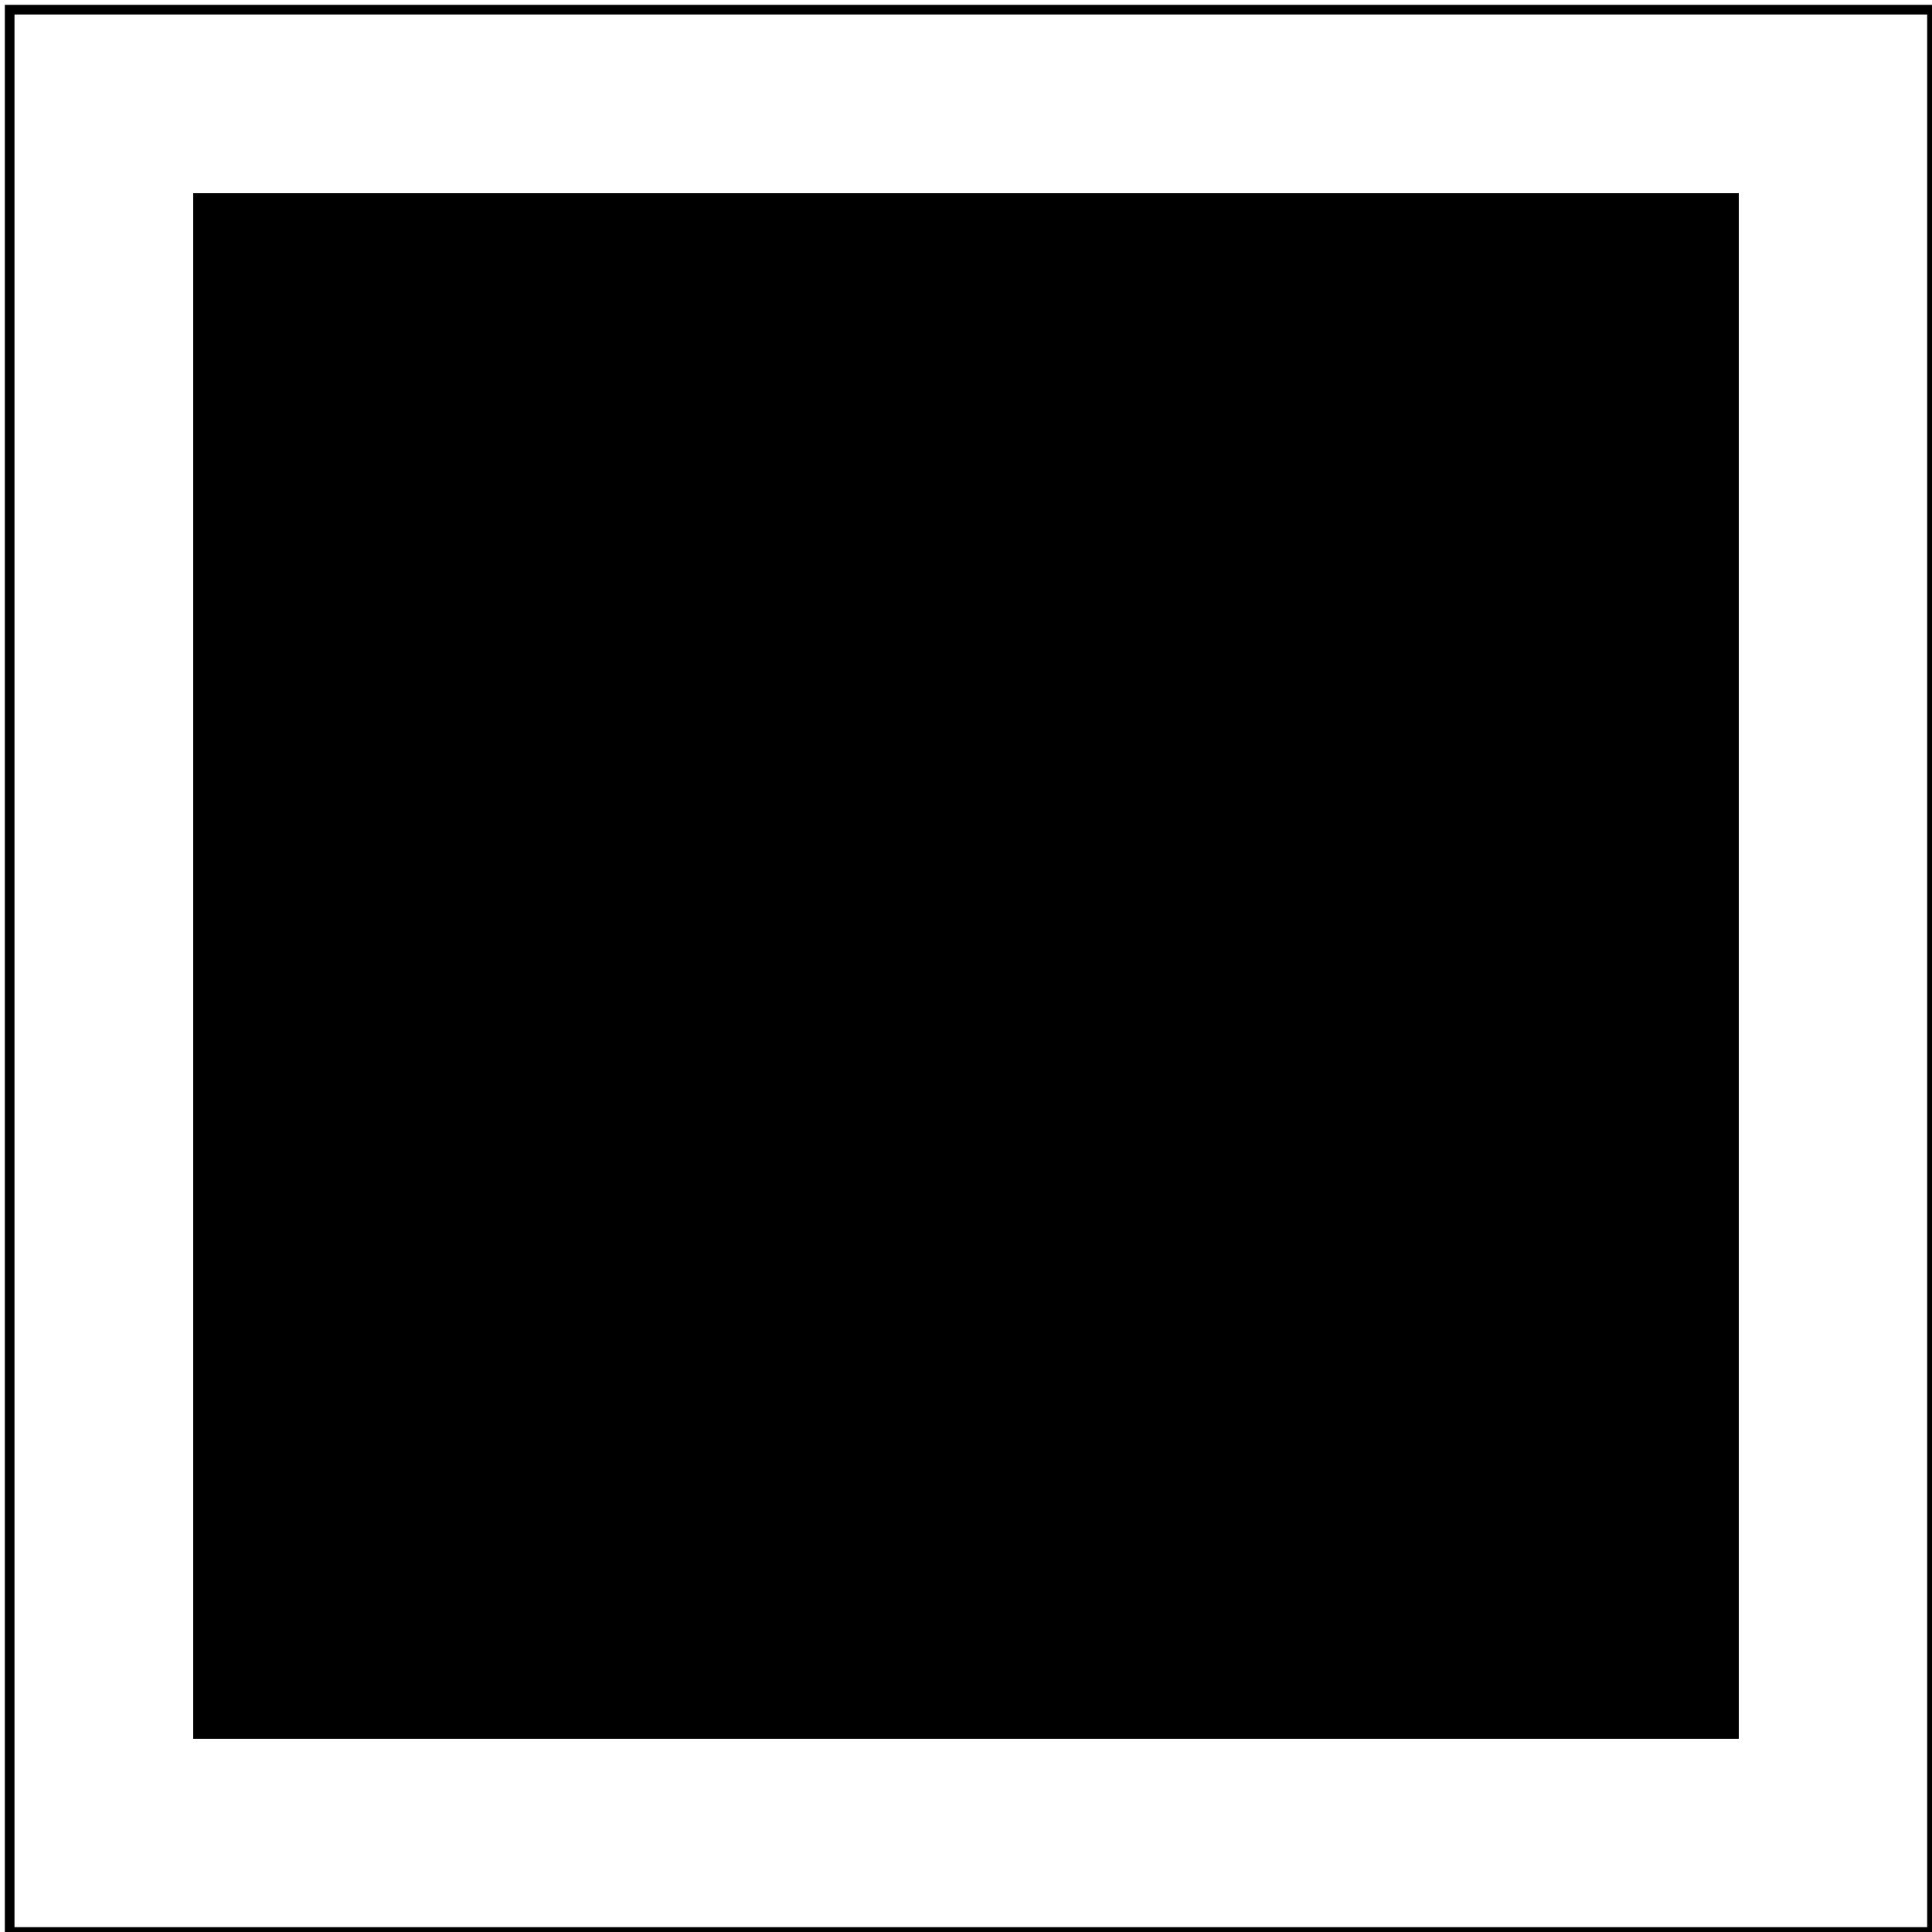
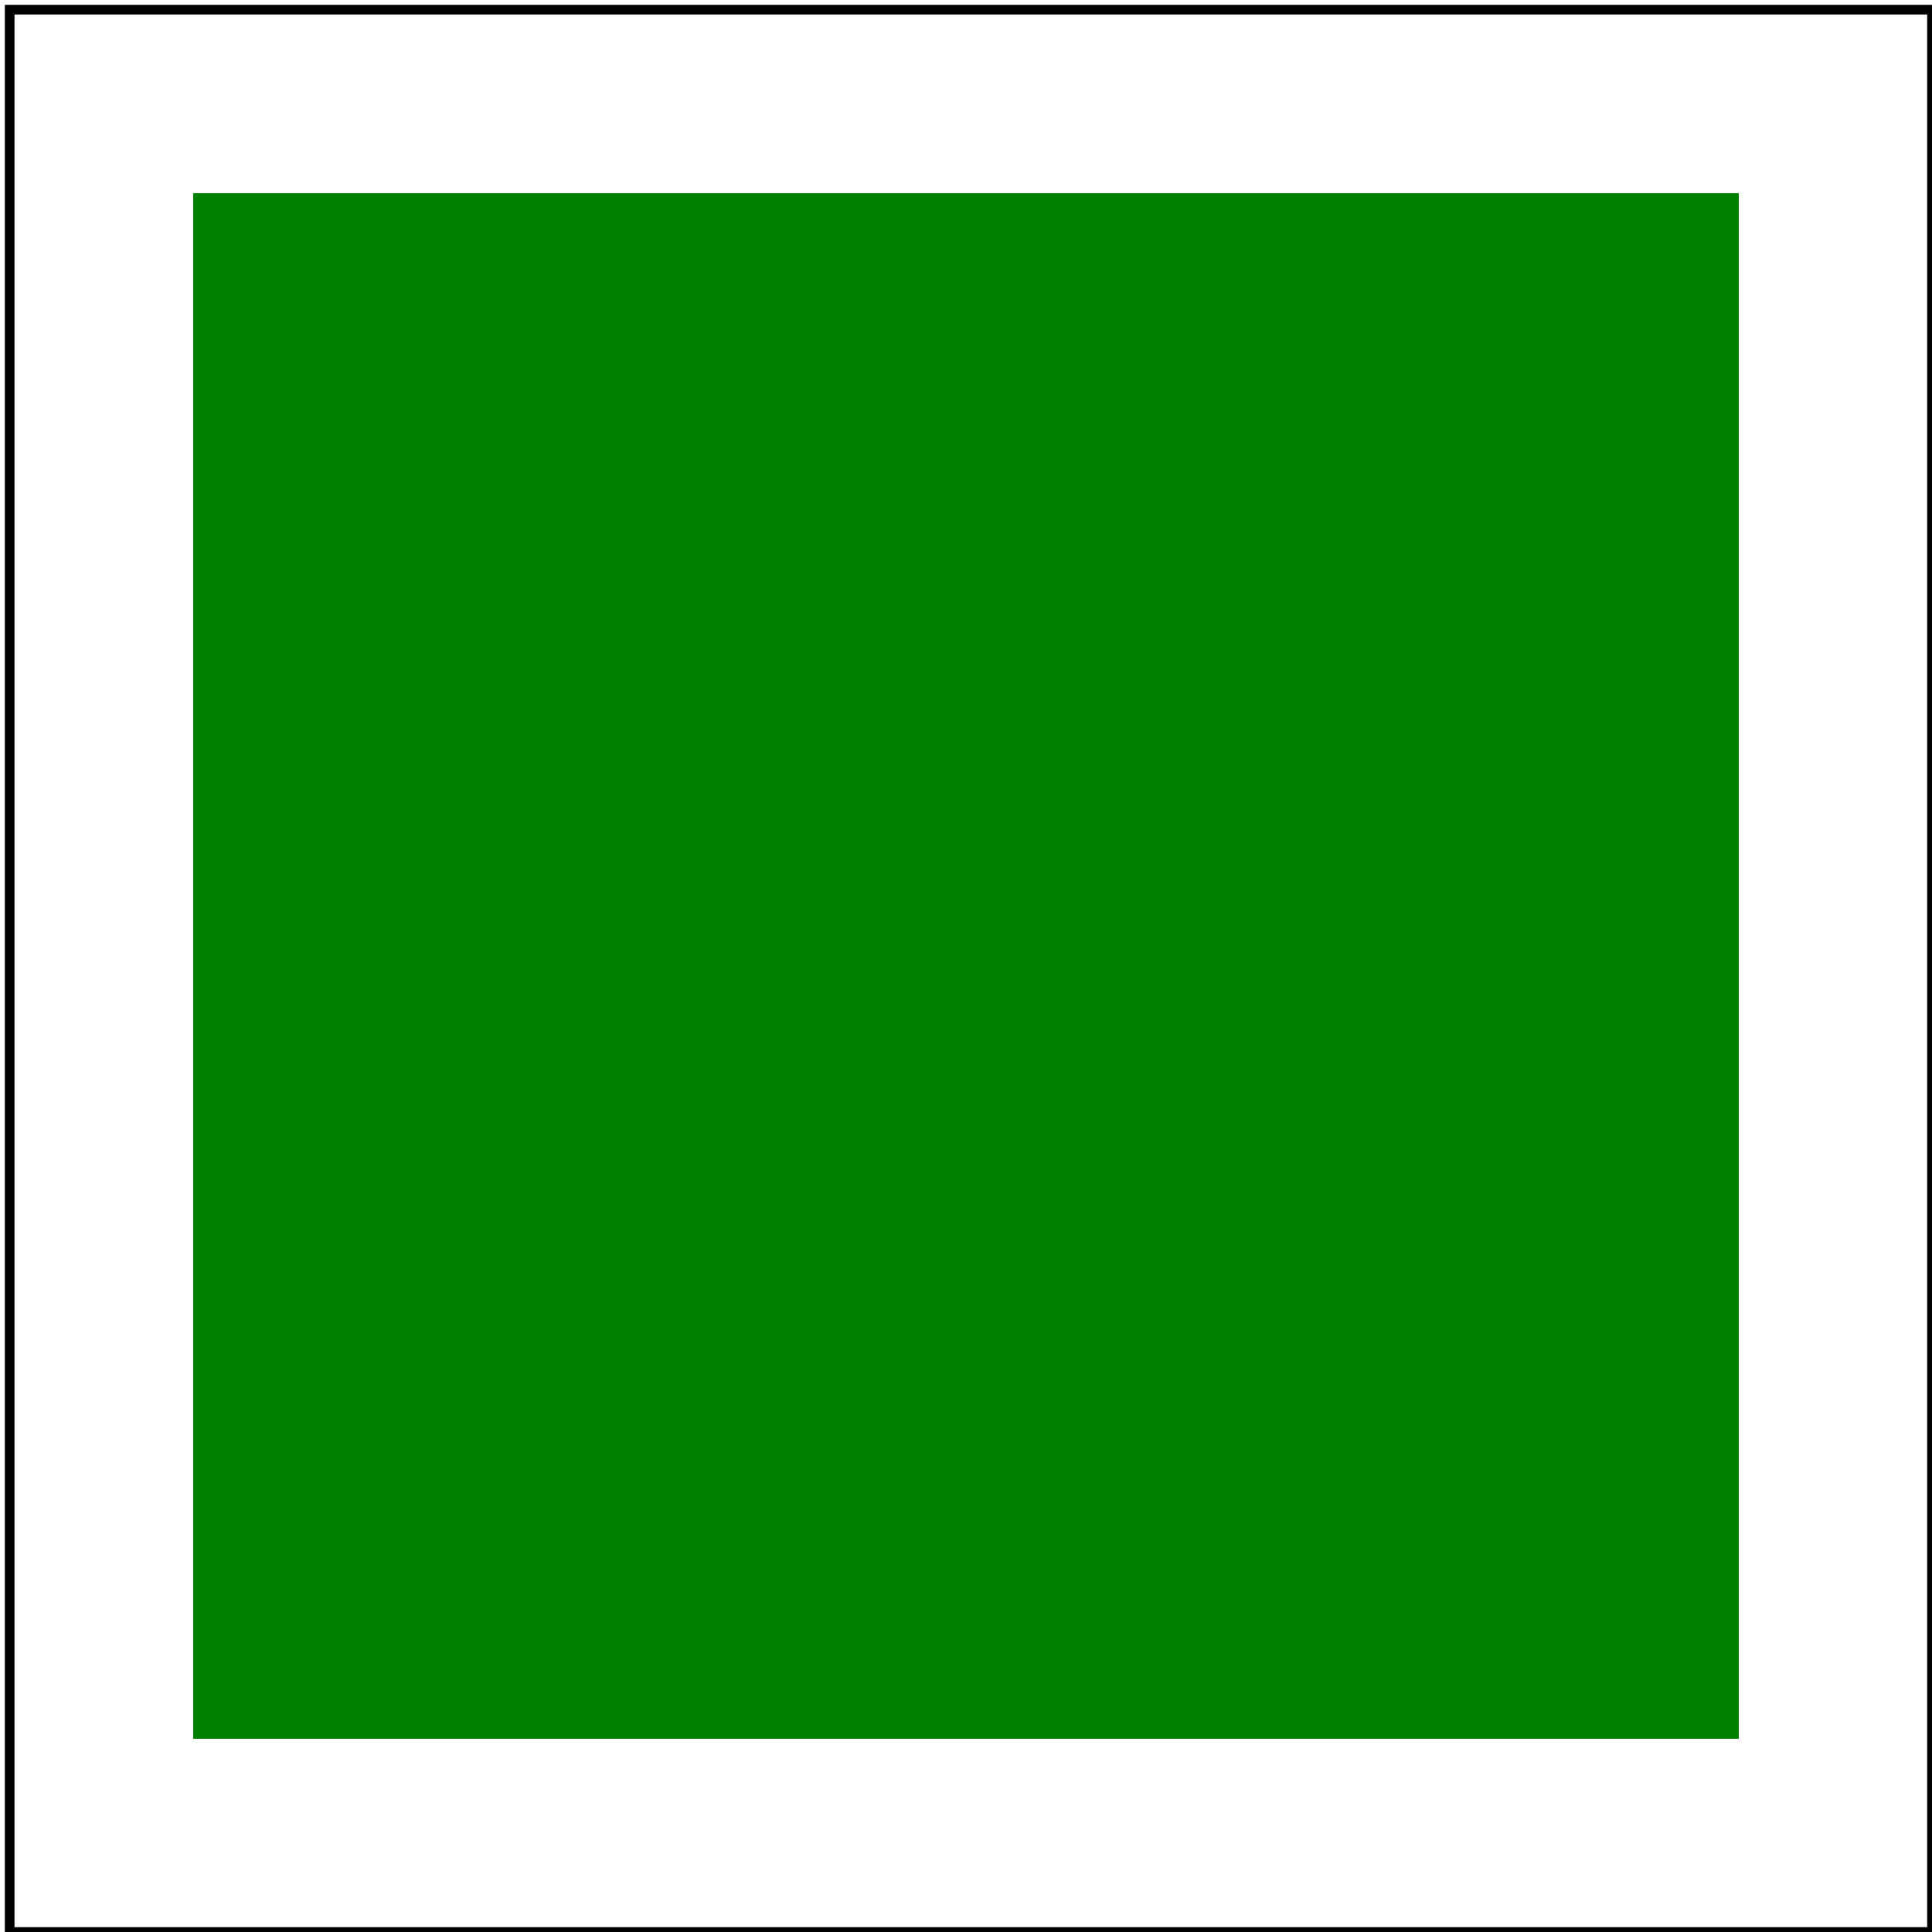
<svg xmlns="http://www.w3.org/2000/svg" viewBox="0 0 200 200">
  <rect x="20" y="20" width="160" height="160" fill="red" />
  <g transform="translate(0 20)">
-     <rect x="20" width="160" height="160" fill="black" />
+     <rect x="20" width="160" height="160" fill="green" />
  </g>
  <rect x="1" y="1" width="199" height="199" fill="none" stroke="black" />
</svg>
